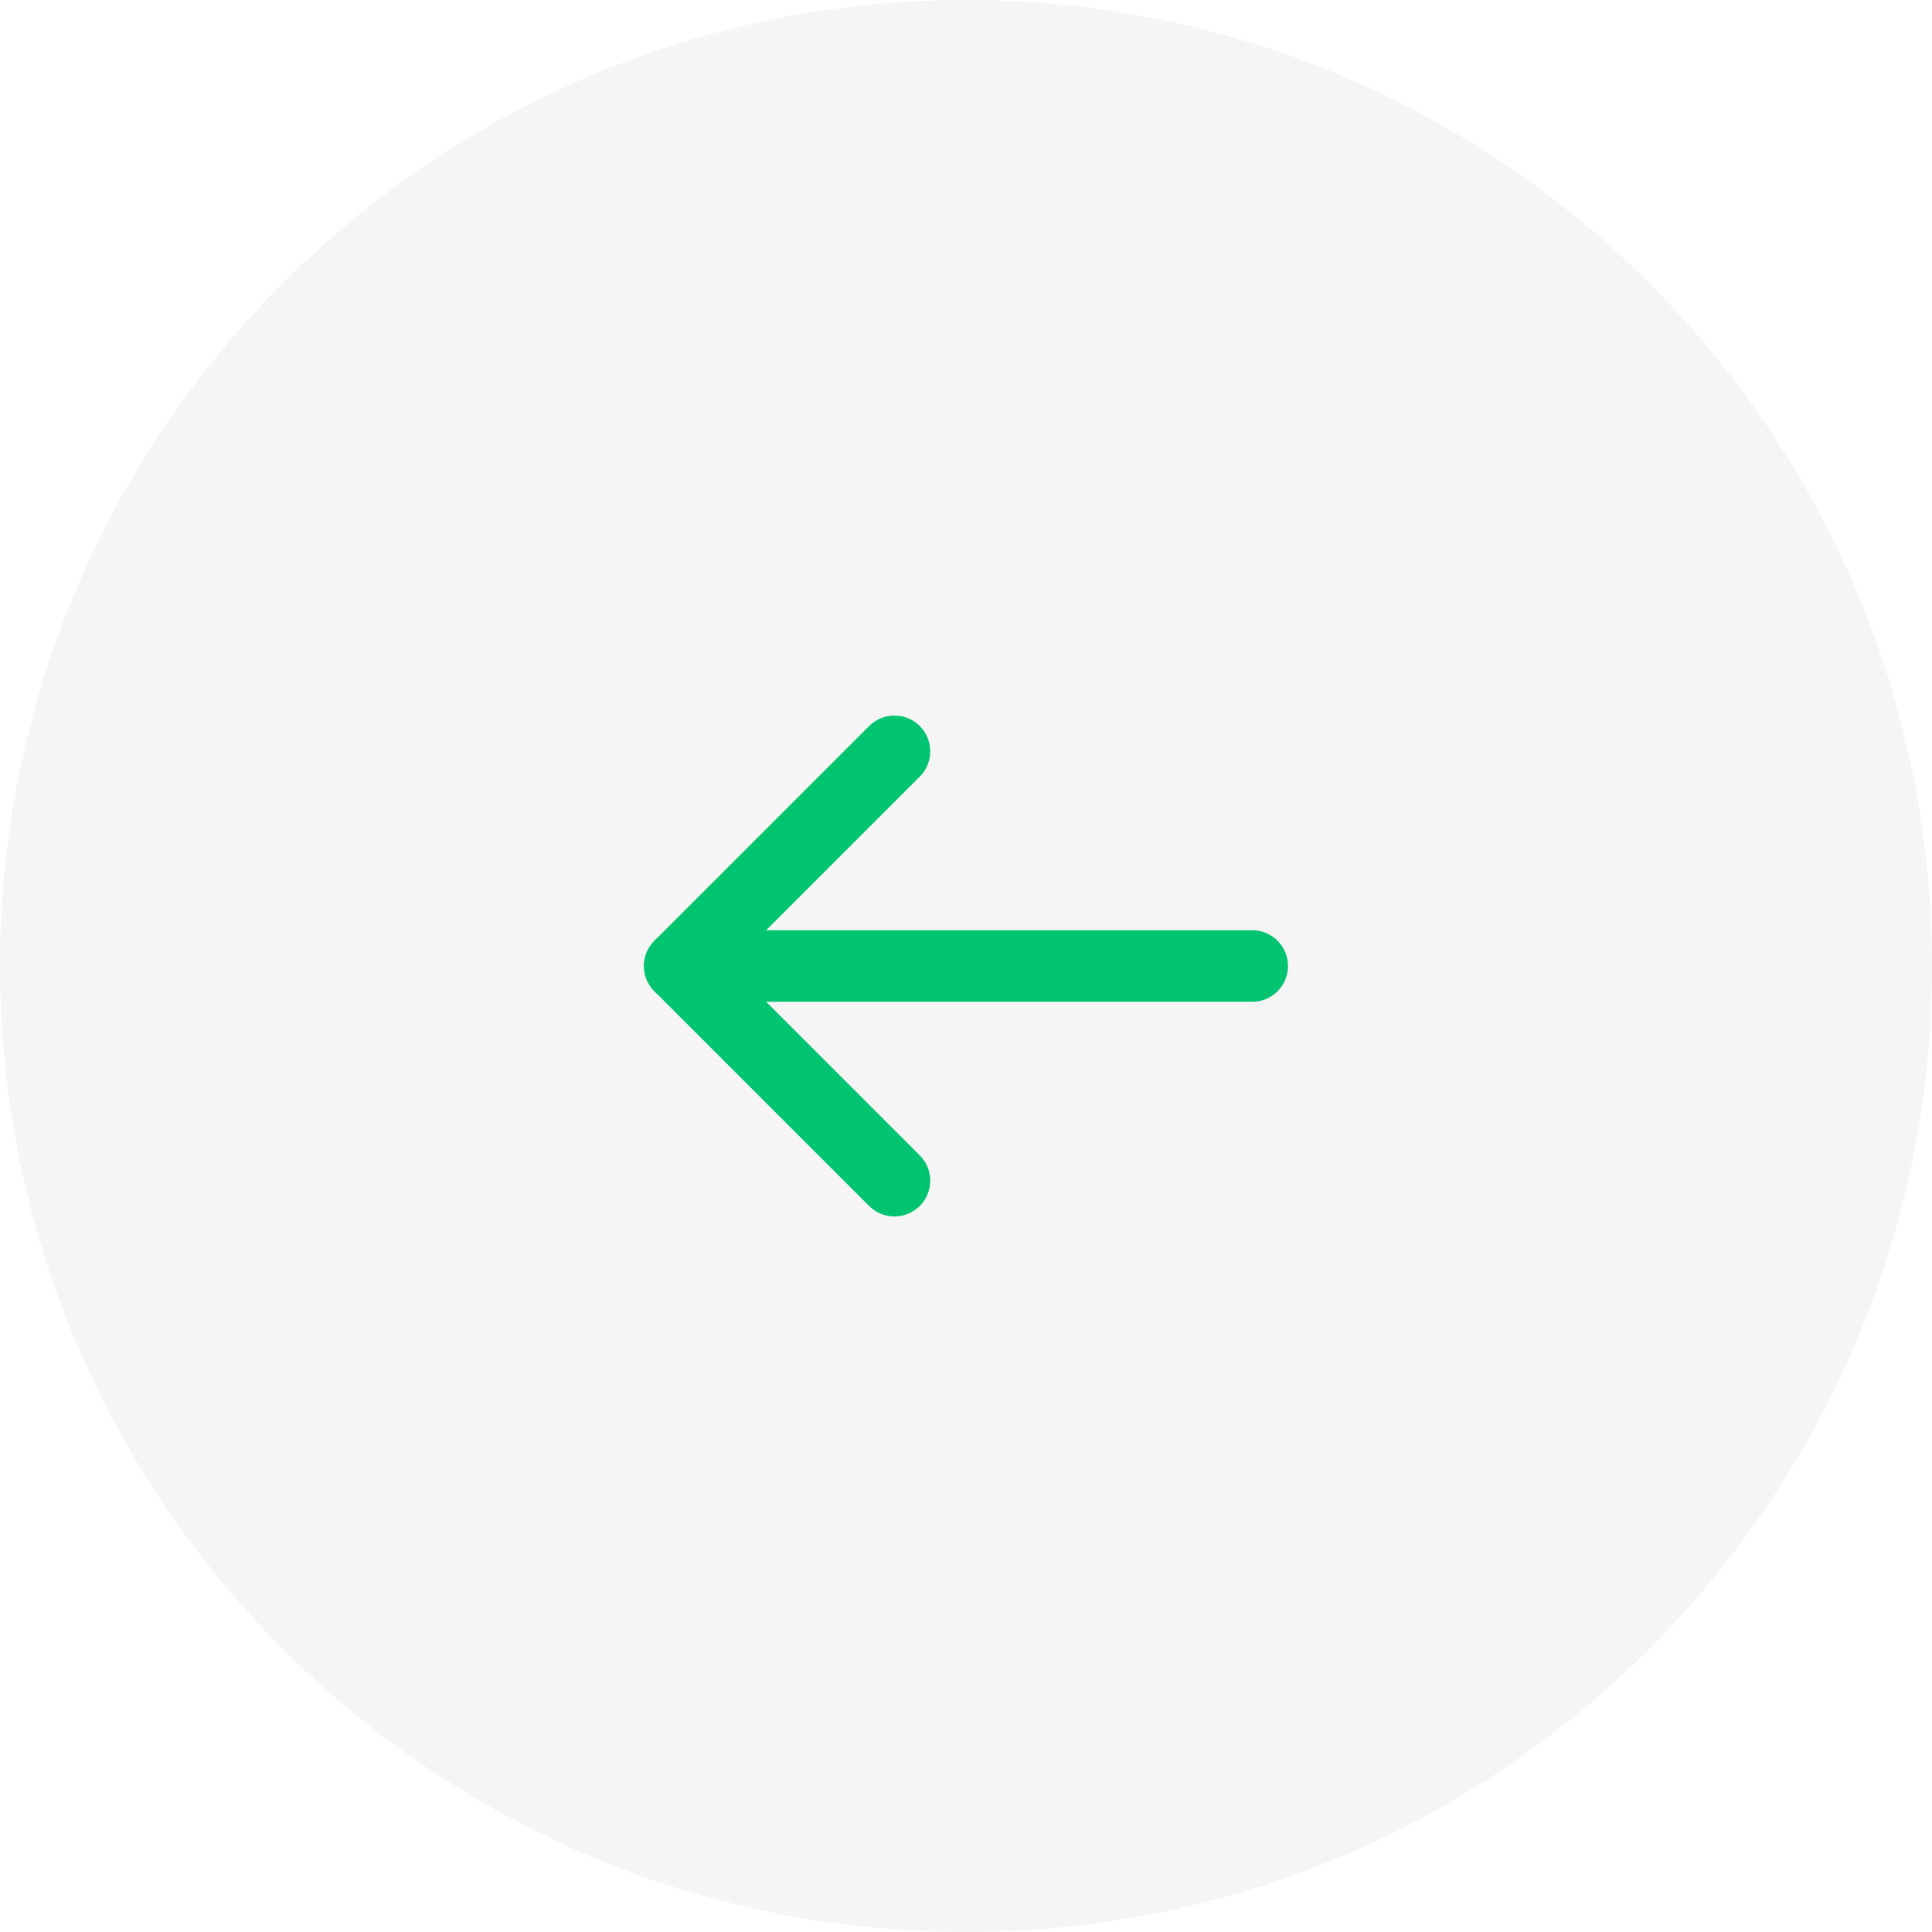
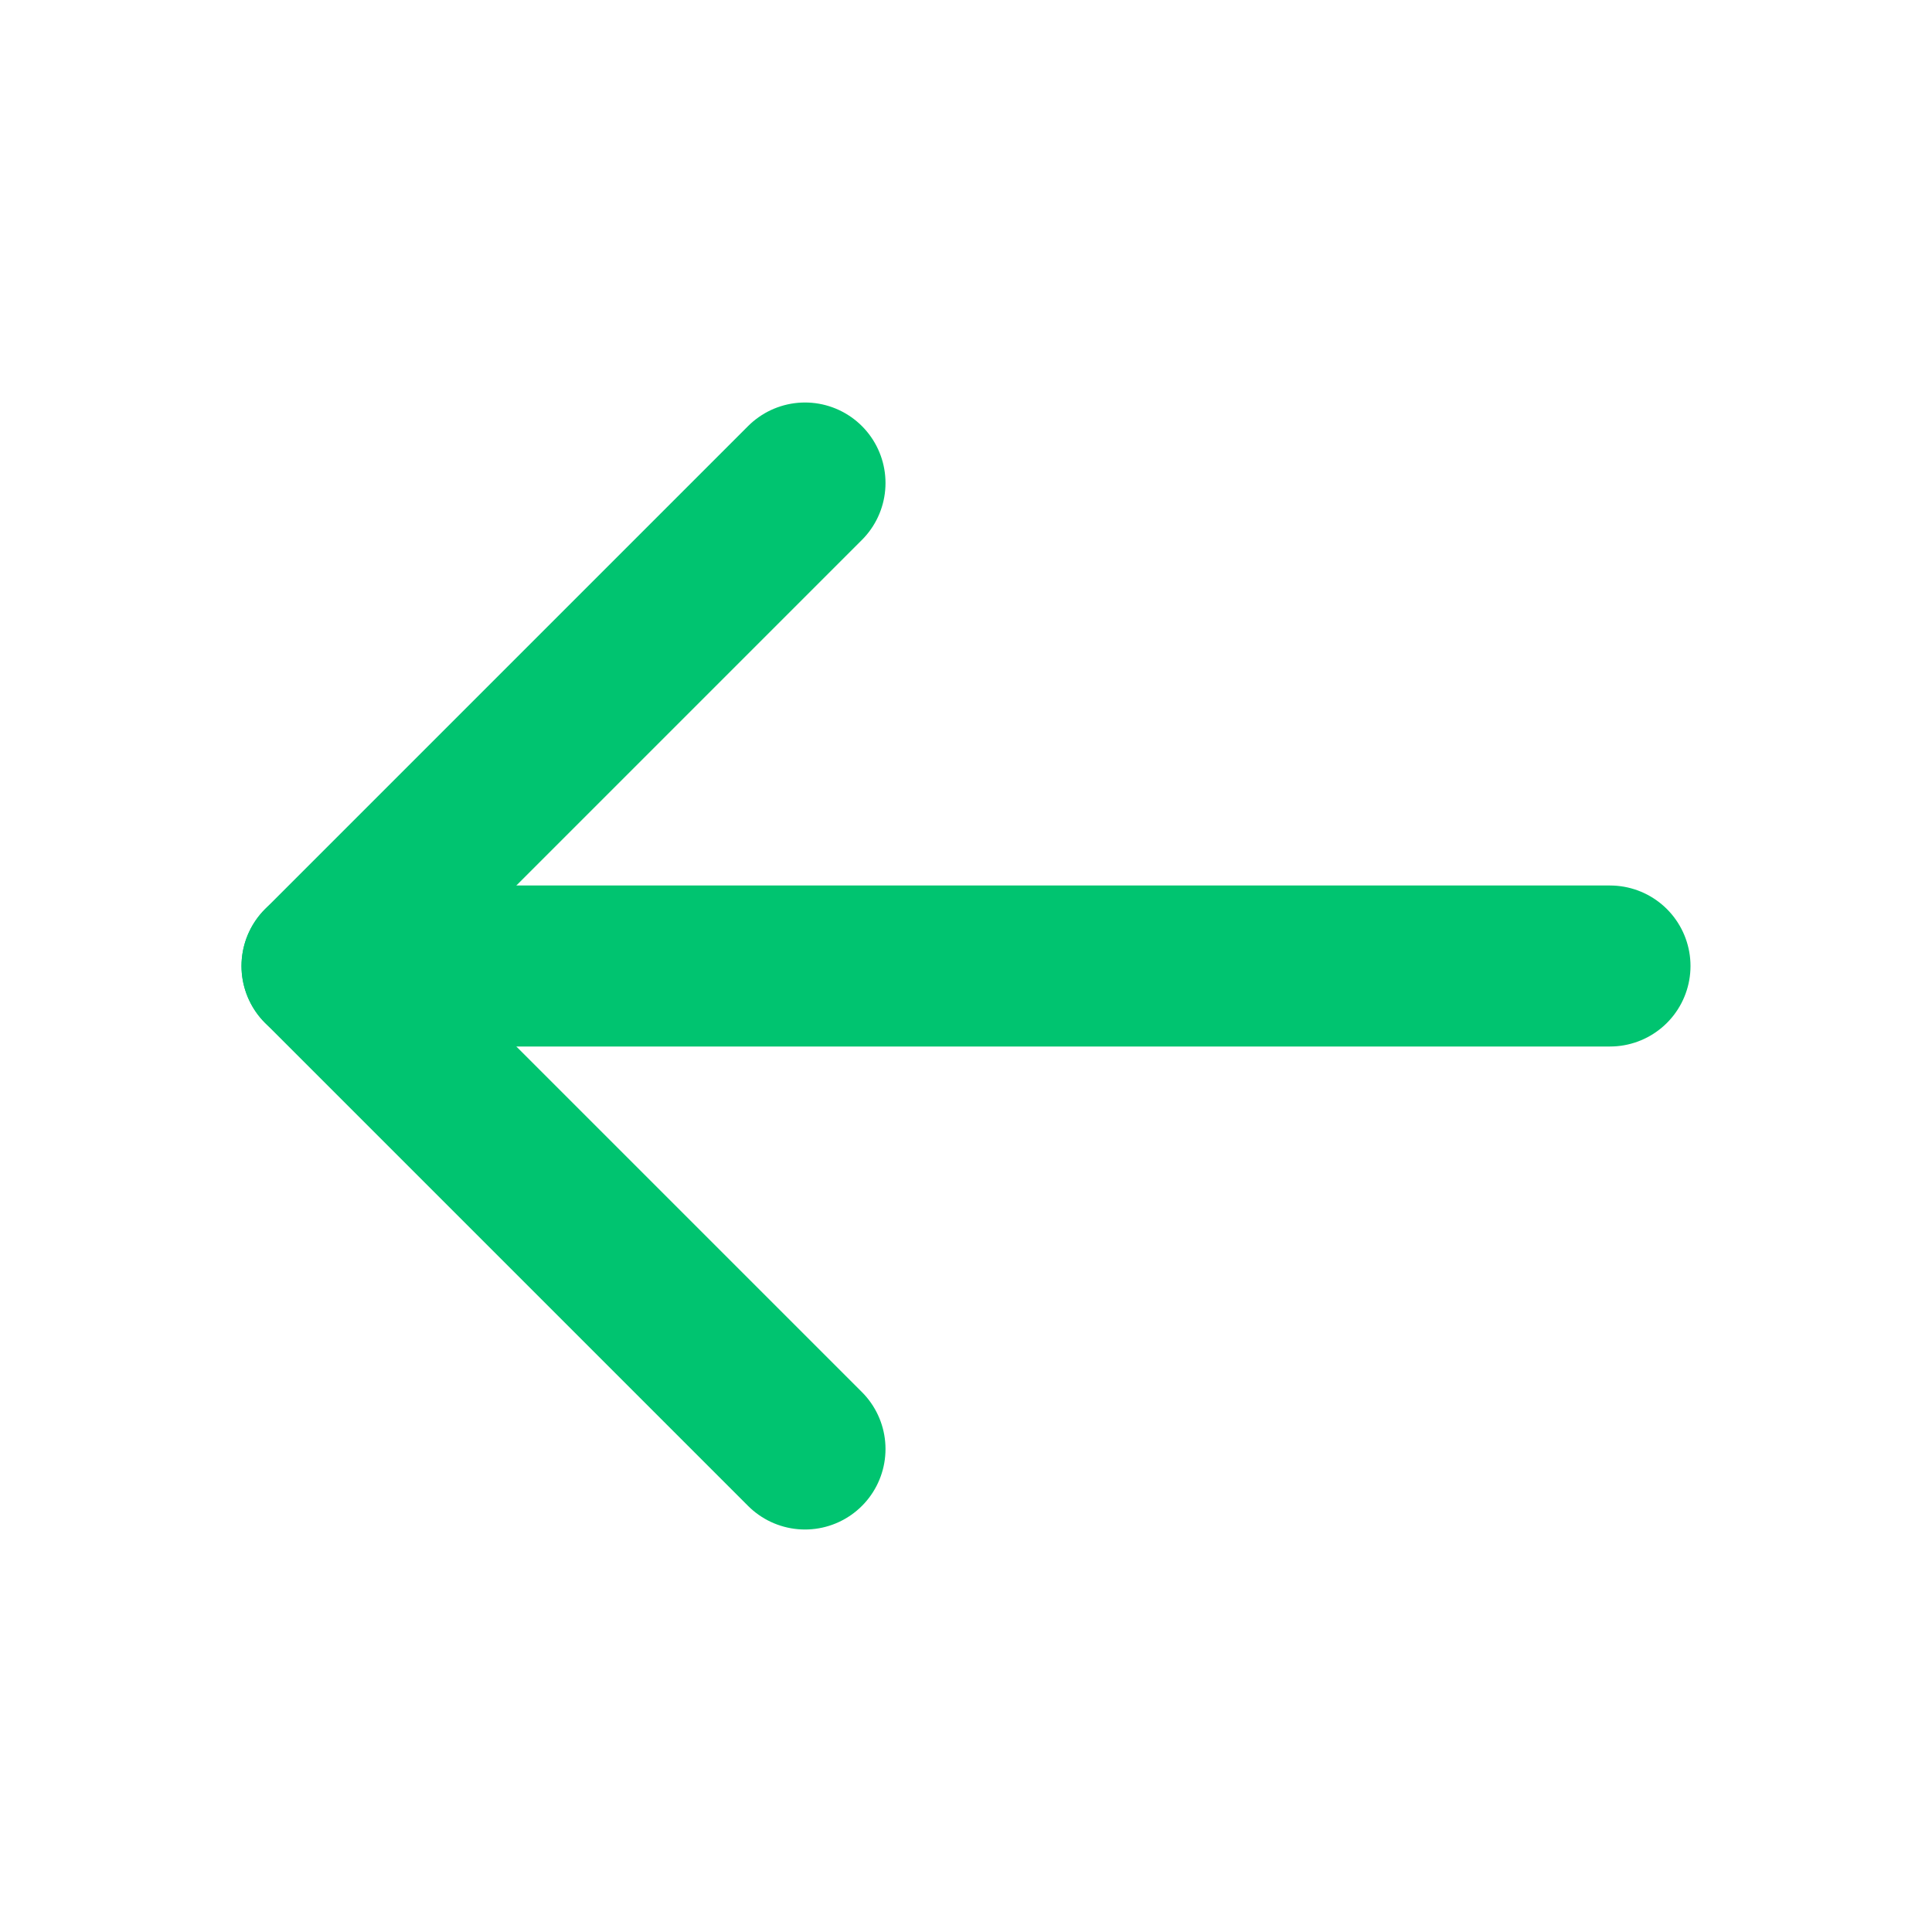
- <svg xmlns="http://www.w3.org/2000/svg" width="54" height="54" viewBox="0 0 54 54" fill="none">
-   <circle cx="27" cy="27" r="27" fill="#F5F5F5" />
-   <path d="M35 27H19" stroke="#00C470" stroke-width="2" stroke-linecap="round" stroke-linejoin="round" />
-   <path d="M25 33L19 27L25 21" stroke="#00C470" stroke-width="2" stroke-linecap="round" stroke-linejoin="round" />
+ <svg xmlns="http://www.w3.org/2000/svg" width="24" height="24" viewBox="0 0 24 24" fill="none">
+   <path d="M20 12H4" stroke="#00C470" stroke-width="2" stroke-linecap="round" stroke-linejoin="round" />
+   <path d="M10 18L4 12L10 6" stroke="#00C470" stroke-width="2" stroke-linecap="round" stroke-linejoin="round" />
</svg>
